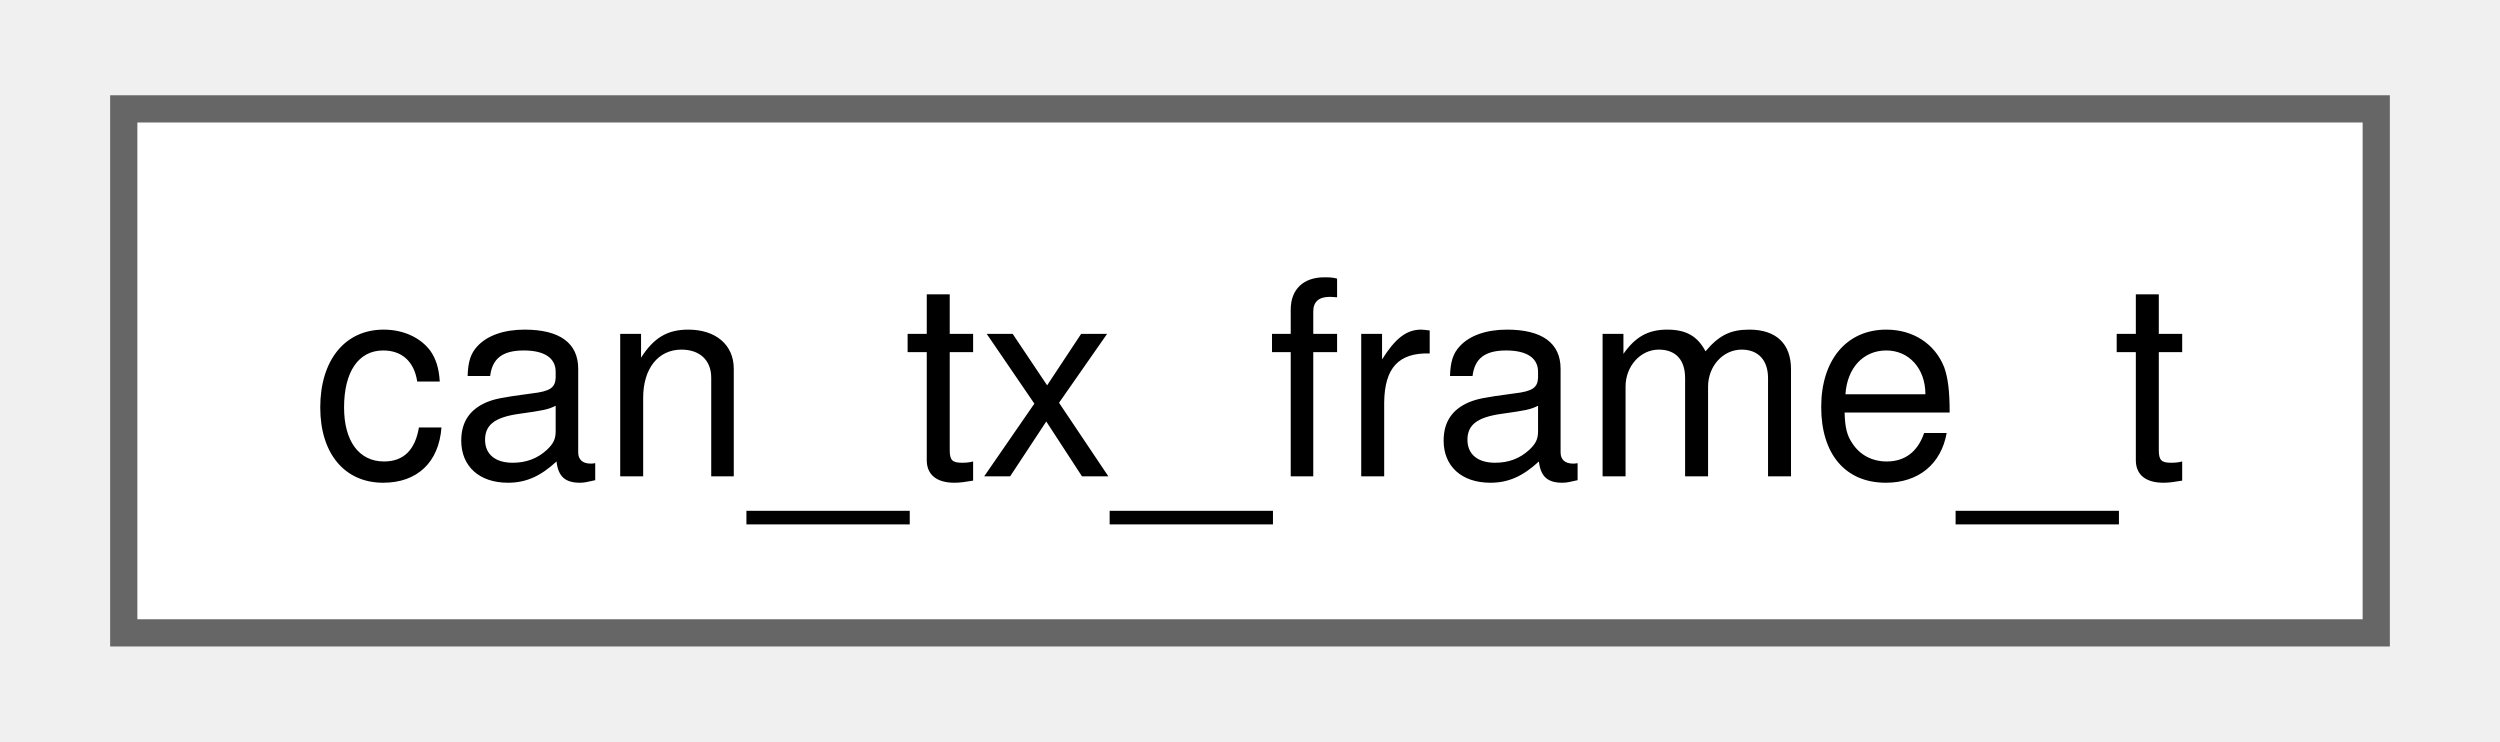
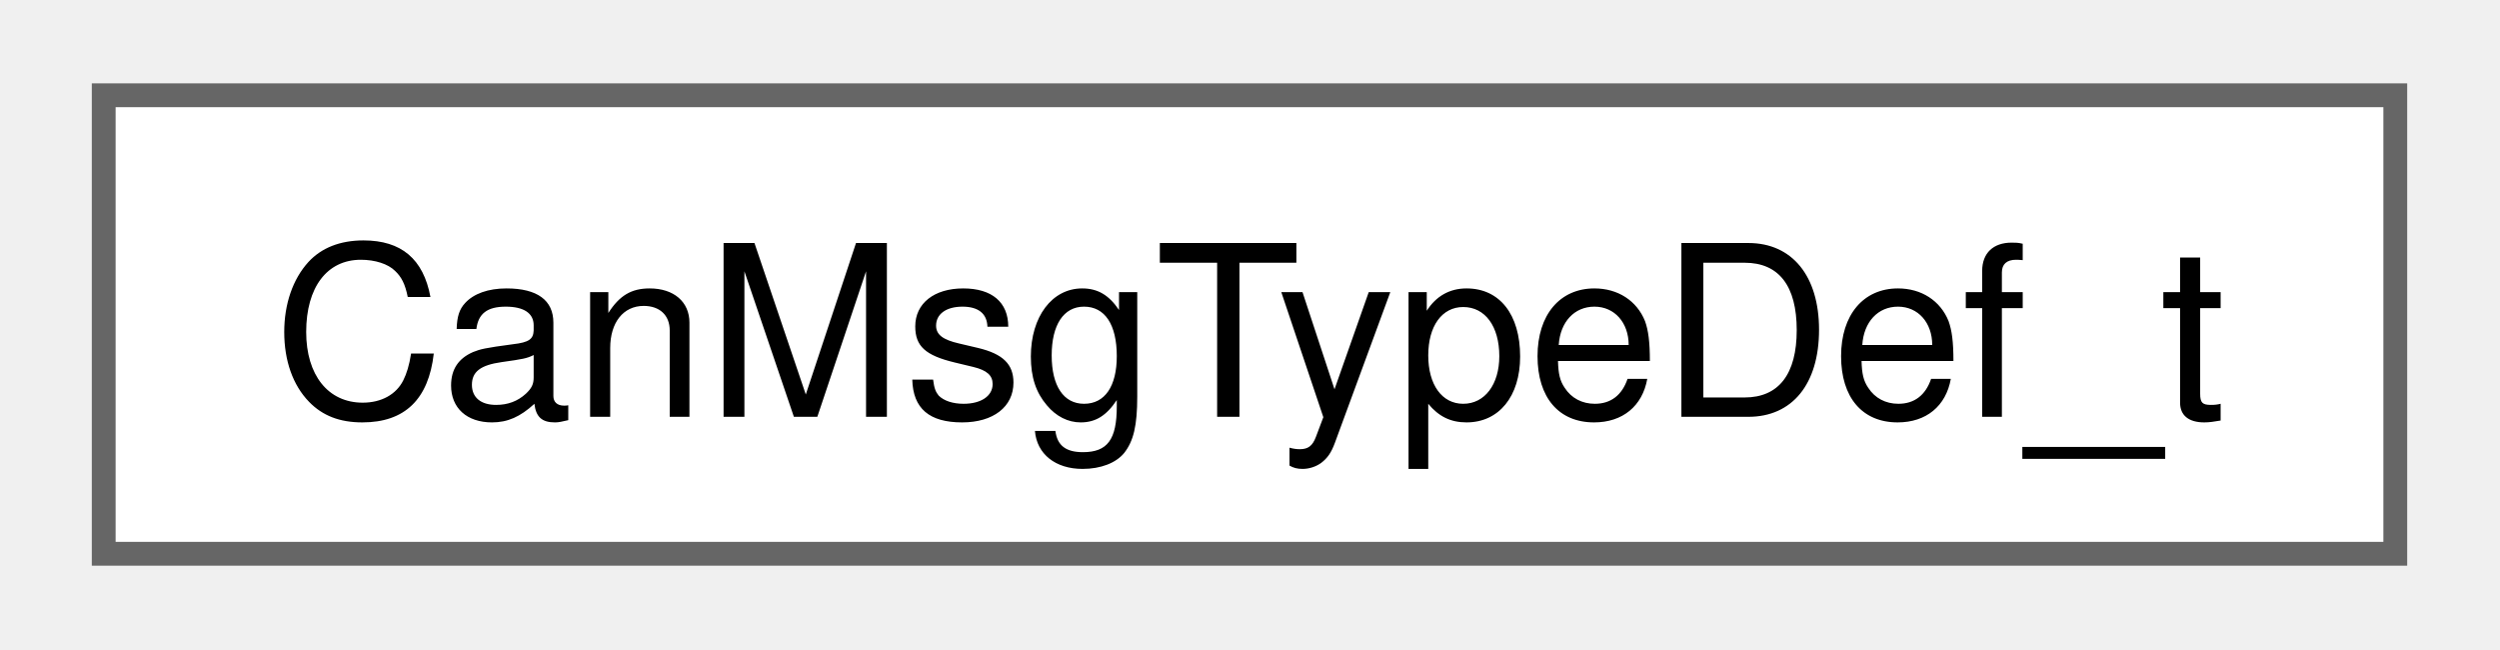
- <svg xmlns="http://www.w3.org/2000/svg" xmlns:xlink="http://www.w3.org/1999/xlink" width="91pt" height="27pt" viewBox="0.00 0.00 90.75 27.25">
+ <svg xmlns="http://www.w3.org/2000/svg" xmlns:xlink="http://www.w3.org/1999/xlink" width="104pt" height="27pt" viewBox="0.00 0.00 104.25 27.25">
  <g id="graph0" class="graph" transform="scale(1 1) rotate(0) translate(4 23.25)">
    <g id="Node000000" class="node">
      <g id="a_Node000000">
-         <a xlink:href="structcan__tx__frame__t.html" target="_top" xlink:title="CAN frame structure for USB -&gt; CAN transmission.">
-           <polygon fill="white" stroke="#666666" points="82.75,-19.25 0,-19.25 0,0 82.75,0 82.75,-19.25" />
-           <text text-anchor="middle" x="41.38" y="-5.75" font-family="Helvetica,sans-Serif" font-size="10.00">can_tx_frame_t</text>
+         <a xlink:href="structCanMsgTypeDef__t.html" target="_top" xlink:title="Classic CAN frame.">
+           <polygon fill="white" stroke="#666666" points="96.25,-19.25 0,-19.25 0,0 96.25,0 96.25,-19.25" />
+           <text text-anchor="middle" x="48.12" y="-5.75" font-family="Helvetica,sans-Serif" font-size="10.00">CanMsgTypeDef_t</text>
        </a>
      </g>
    </g>
  </g>
</svg>
